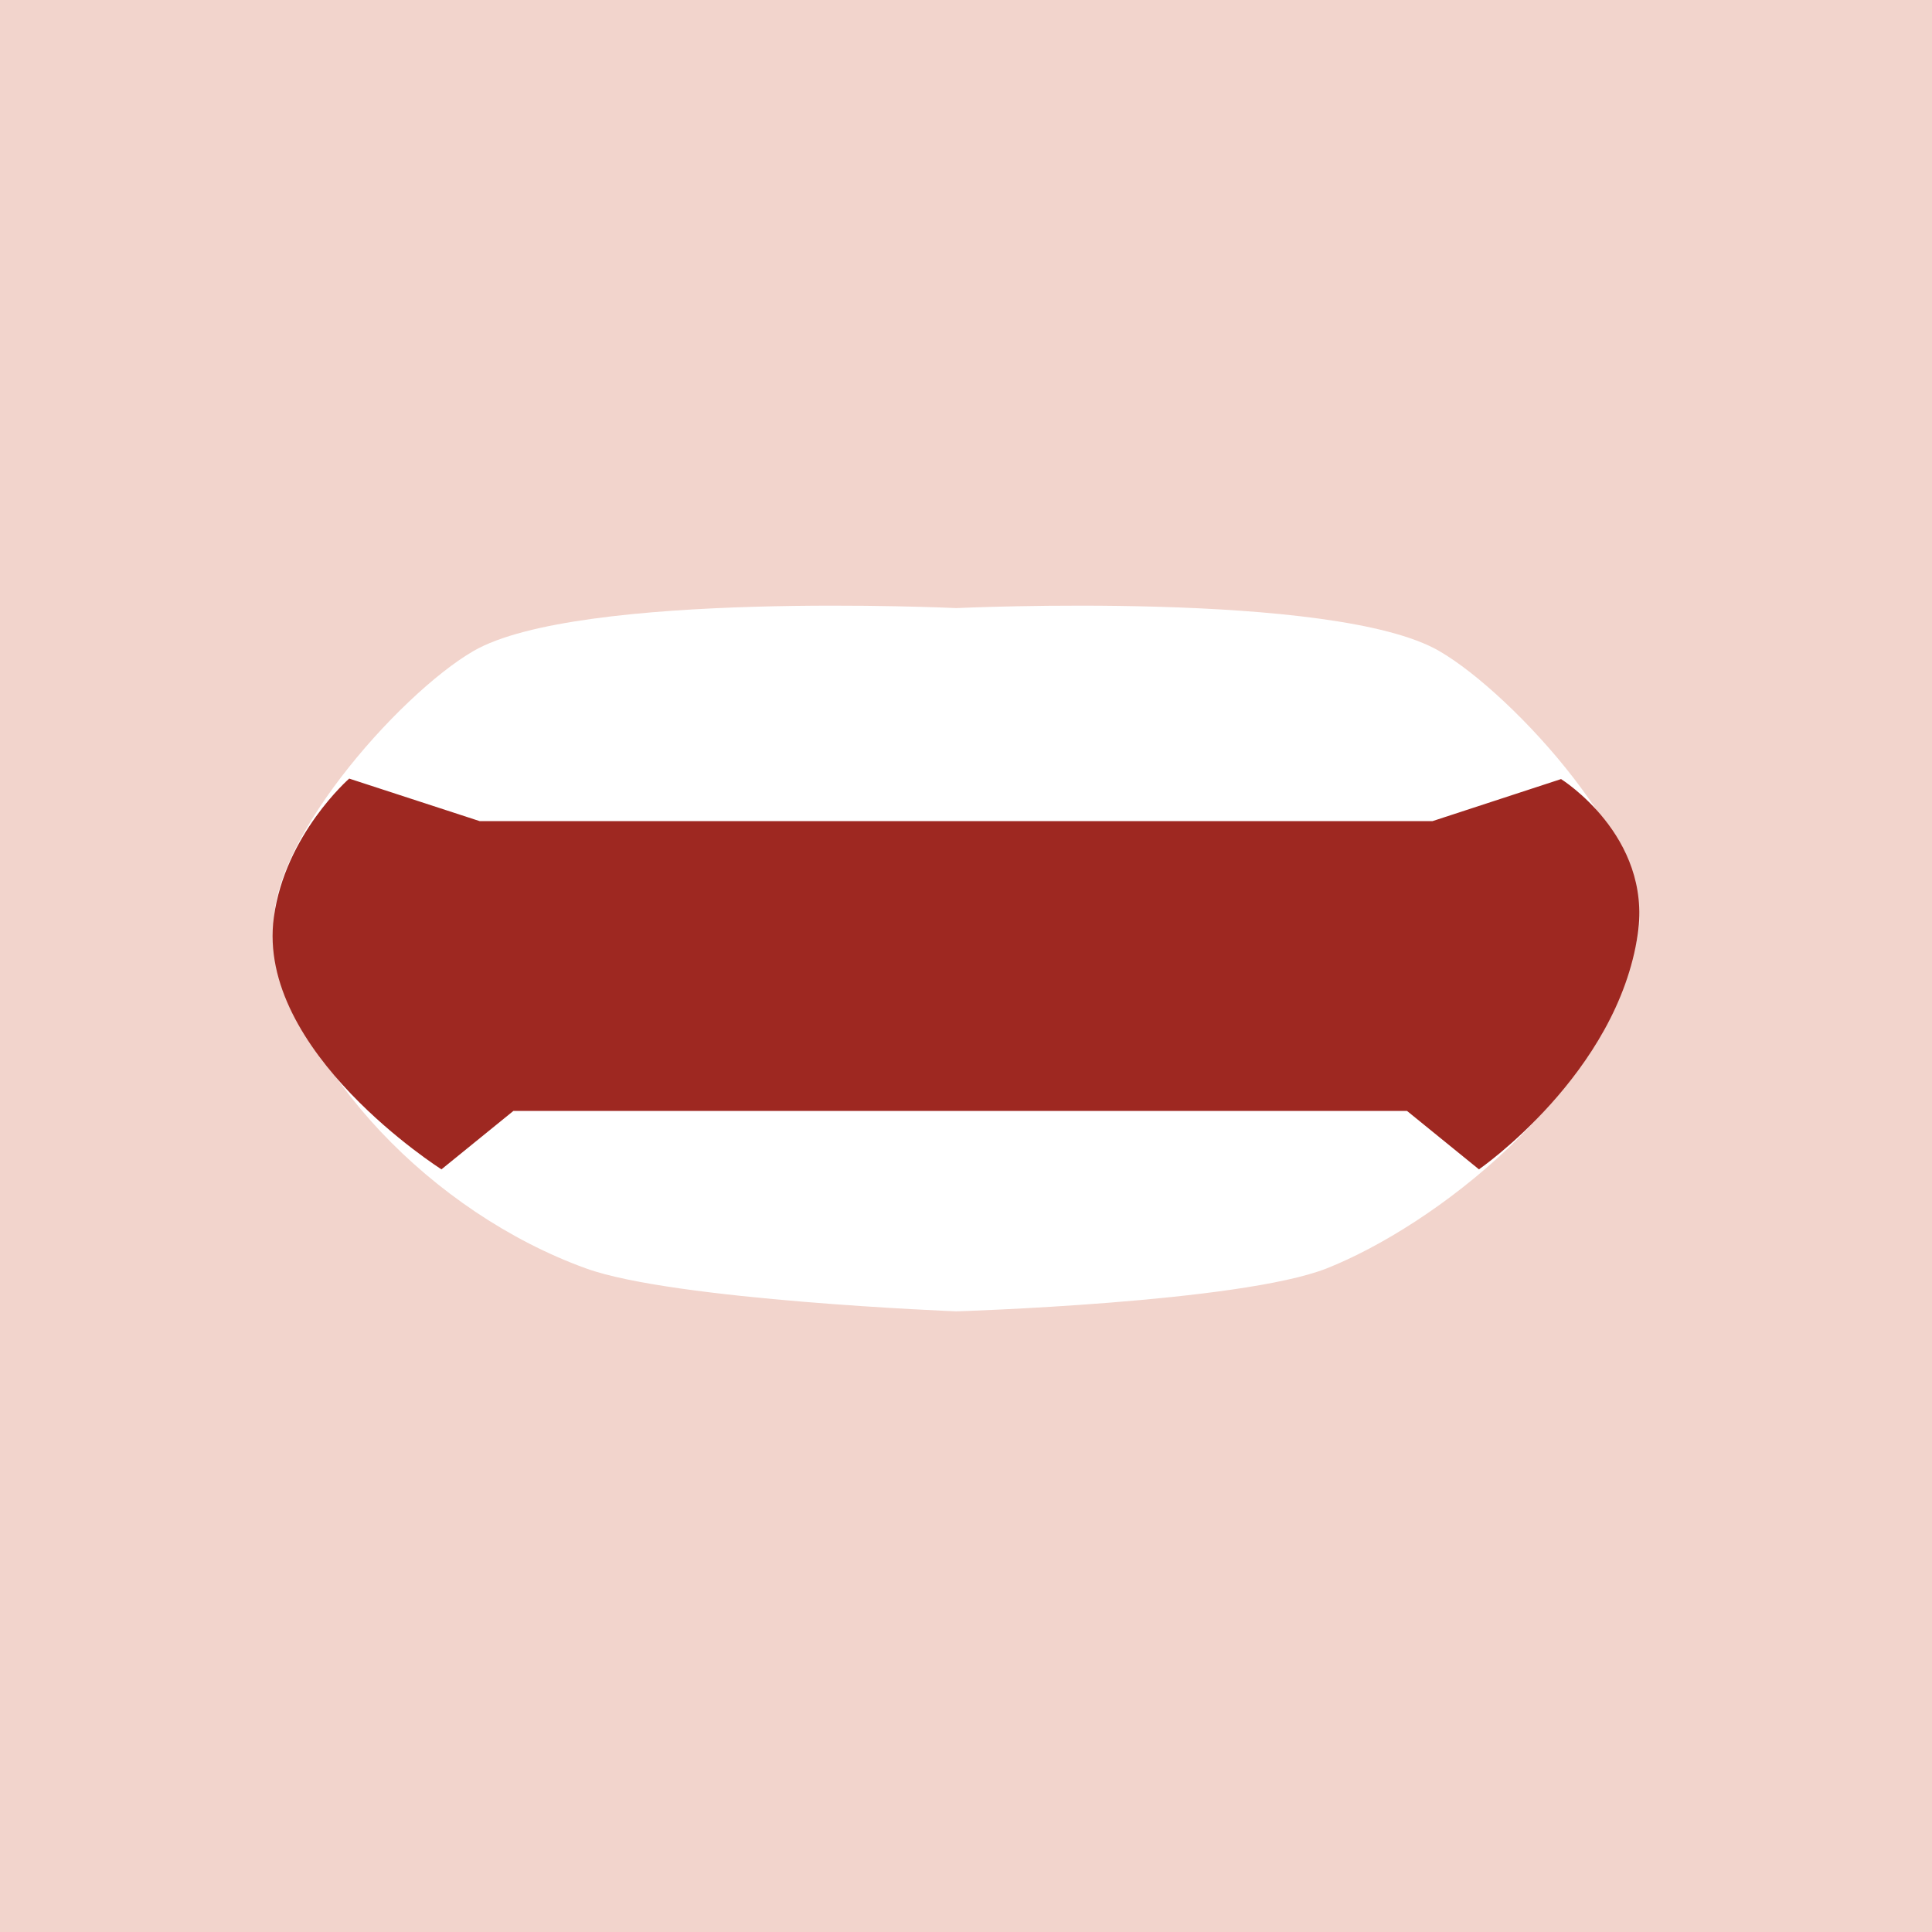
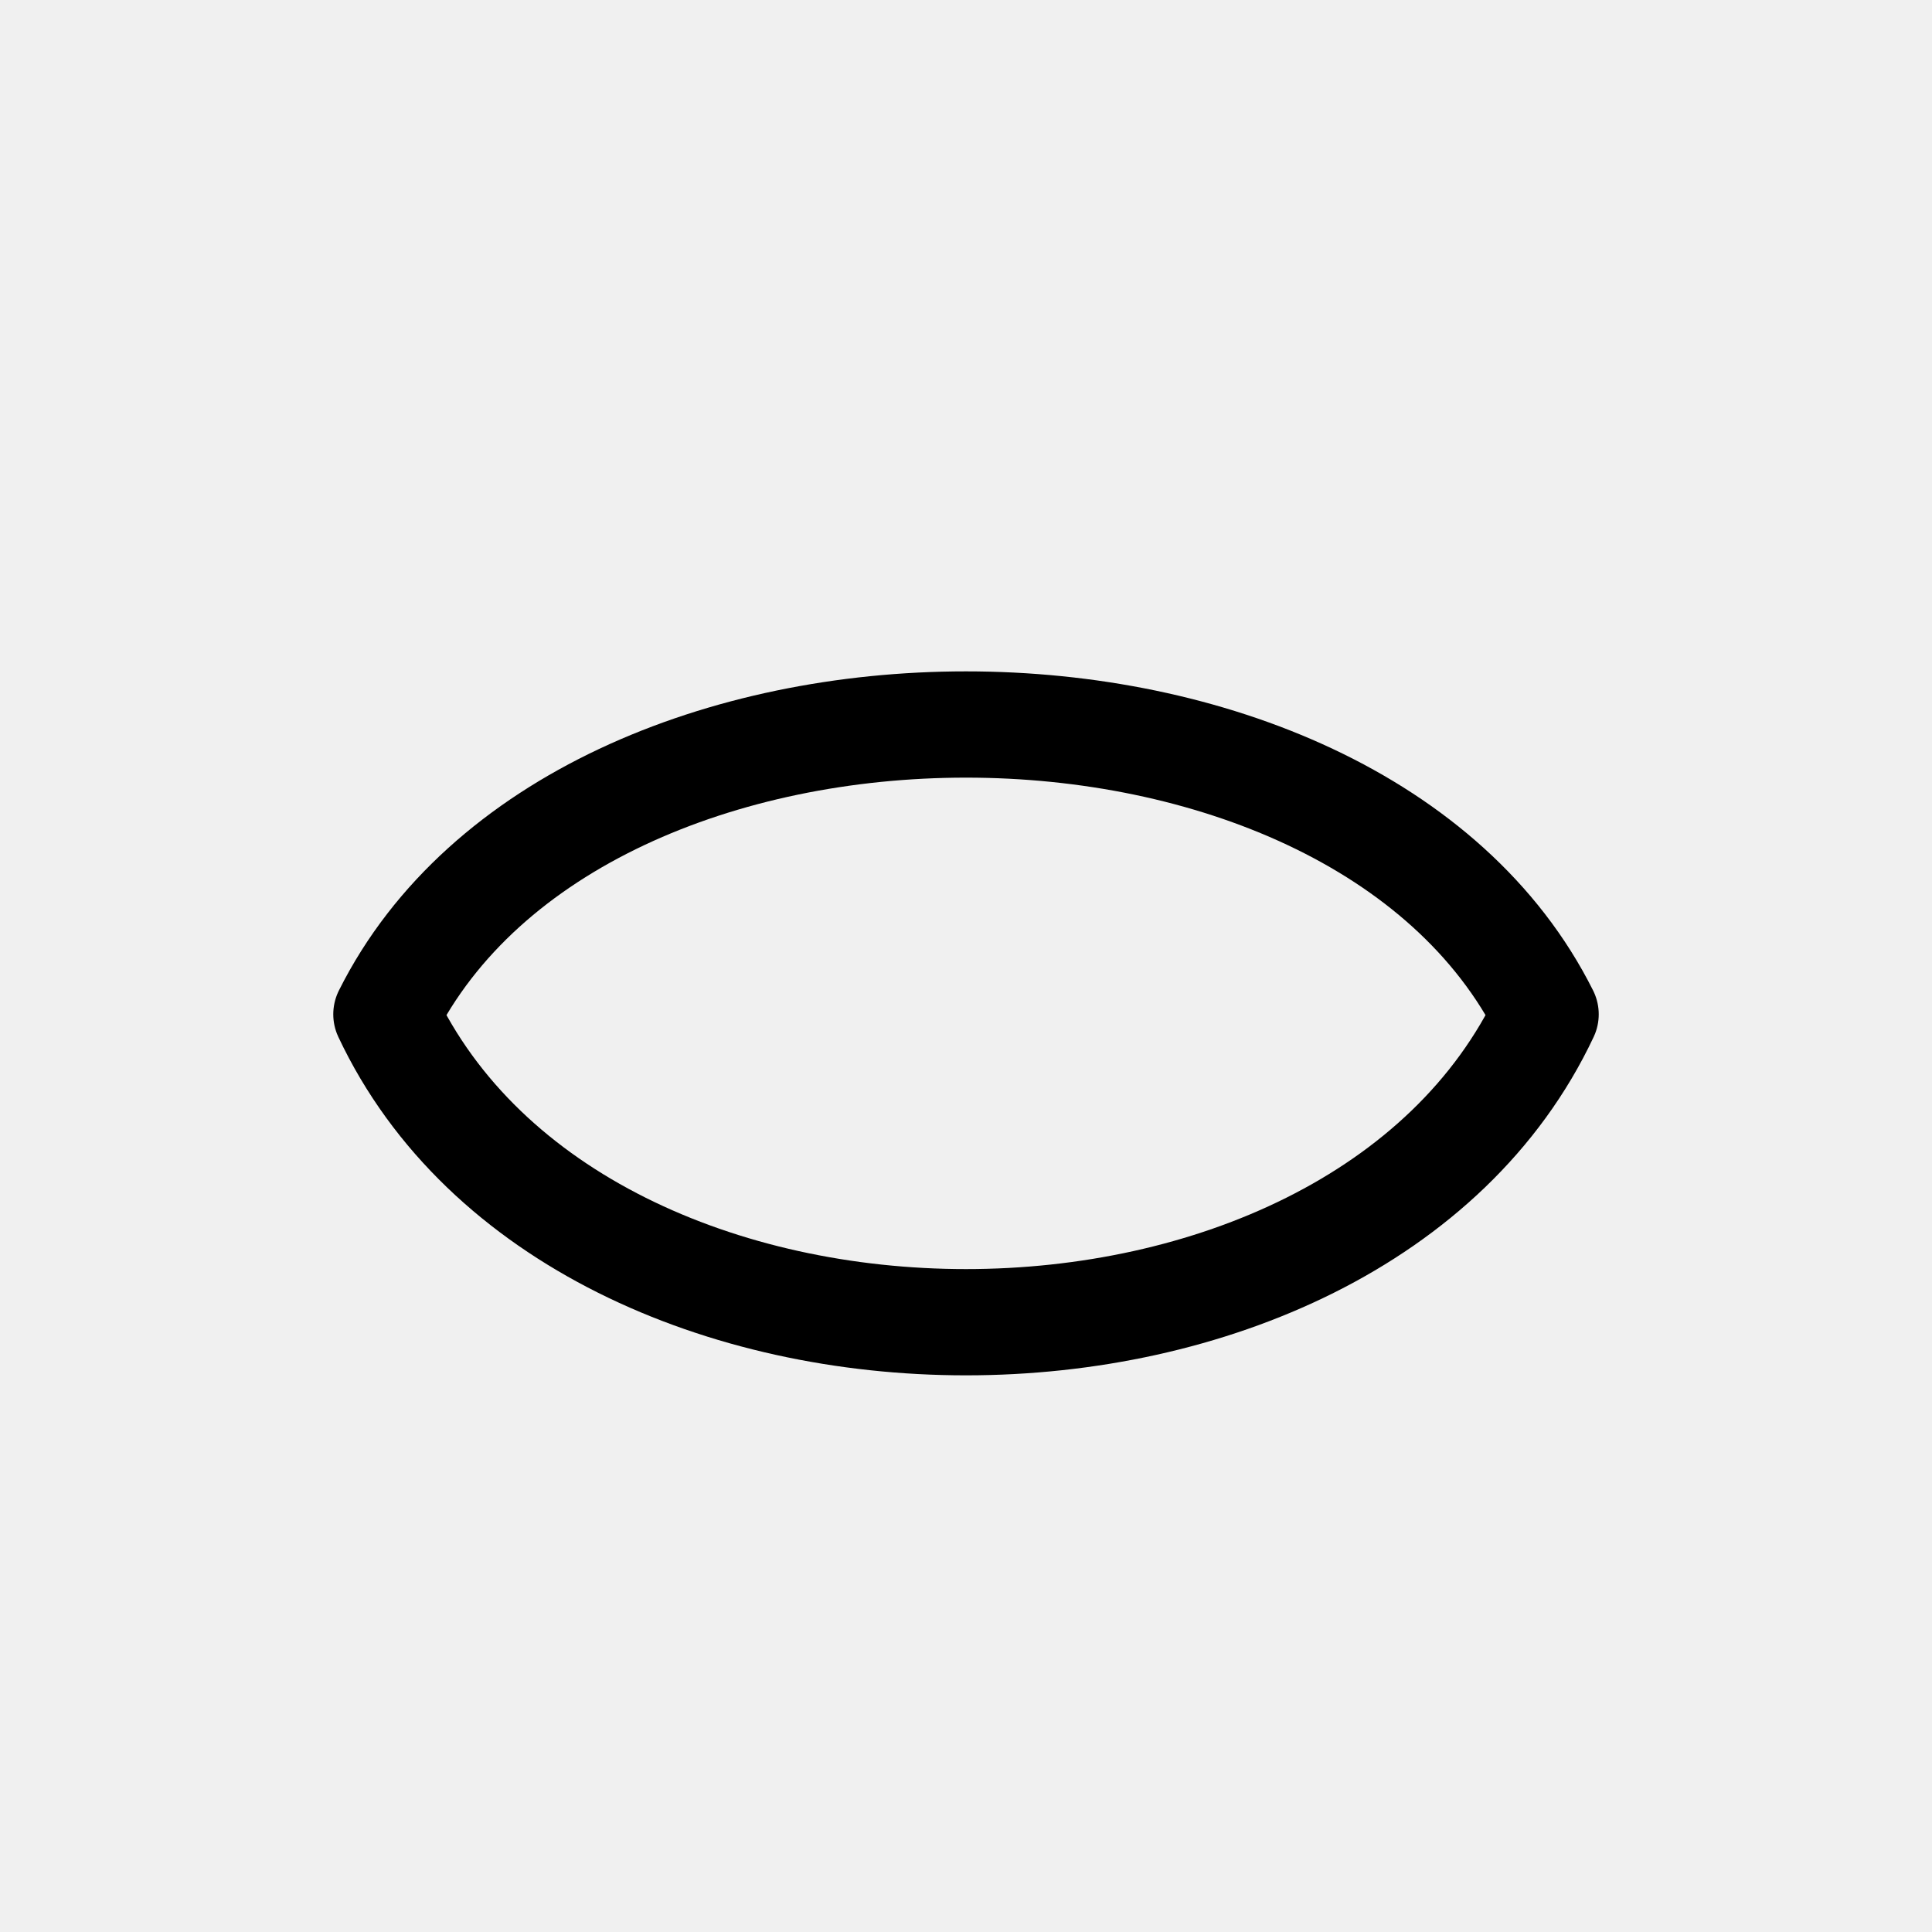
- <svg xmlns="http://www.w3.org/2000/svg" viewBox="0 0 40 40">
-   <g id="a" />
-   <g id="b">
-     <g id="c">
-       <rect width="40" height="40" fill="#f2d4cc" />
-       <g>
-         <path d="M29.8,13.48c-2.17-1.26-10-.89-10-.89,0,0-7.83-.37-10,.89-1.55,.9-4.39,4.11-4.11,5.89,.43,2.78,3.26,5.74,6.44,6.89,1.81,.66,7.67,.89,7.67,.89,0,0,5.87-.18,7.67-.89,2.19-.87,5.74-3.53,6.44-6.89,.37-1.76-2.56-4.99-4.11-5.89Z" fill="#fff" />
-         <path d="M30.62,24.21l-1.49-1.21H10.63l-1.49,1.21s-3.85-2.44-3.47-5.22c.23-1.71,1.56-2.87,1.56-2.87l2.7,.88H29.66l2.66-.87s1.88,1.17,1.59,3.2c-.42,2.9-3.29,4.88-3.29,4.88Z" fill="#9e2821" />
-       </g>
-     </g>
-   </g>
+ <svg xmlns="http://www.w3.org/2000/svg" viewBox="0 0 40 40" fill="none" stroke="currentColor" stroke-width="2.2" stroke-linecap="round" stroke-linejoin="round">
+   <path d="M8 21 C12 13 28 13 32 21 C28 29.5 12 29.5 8 21 Z" />
</svg>
